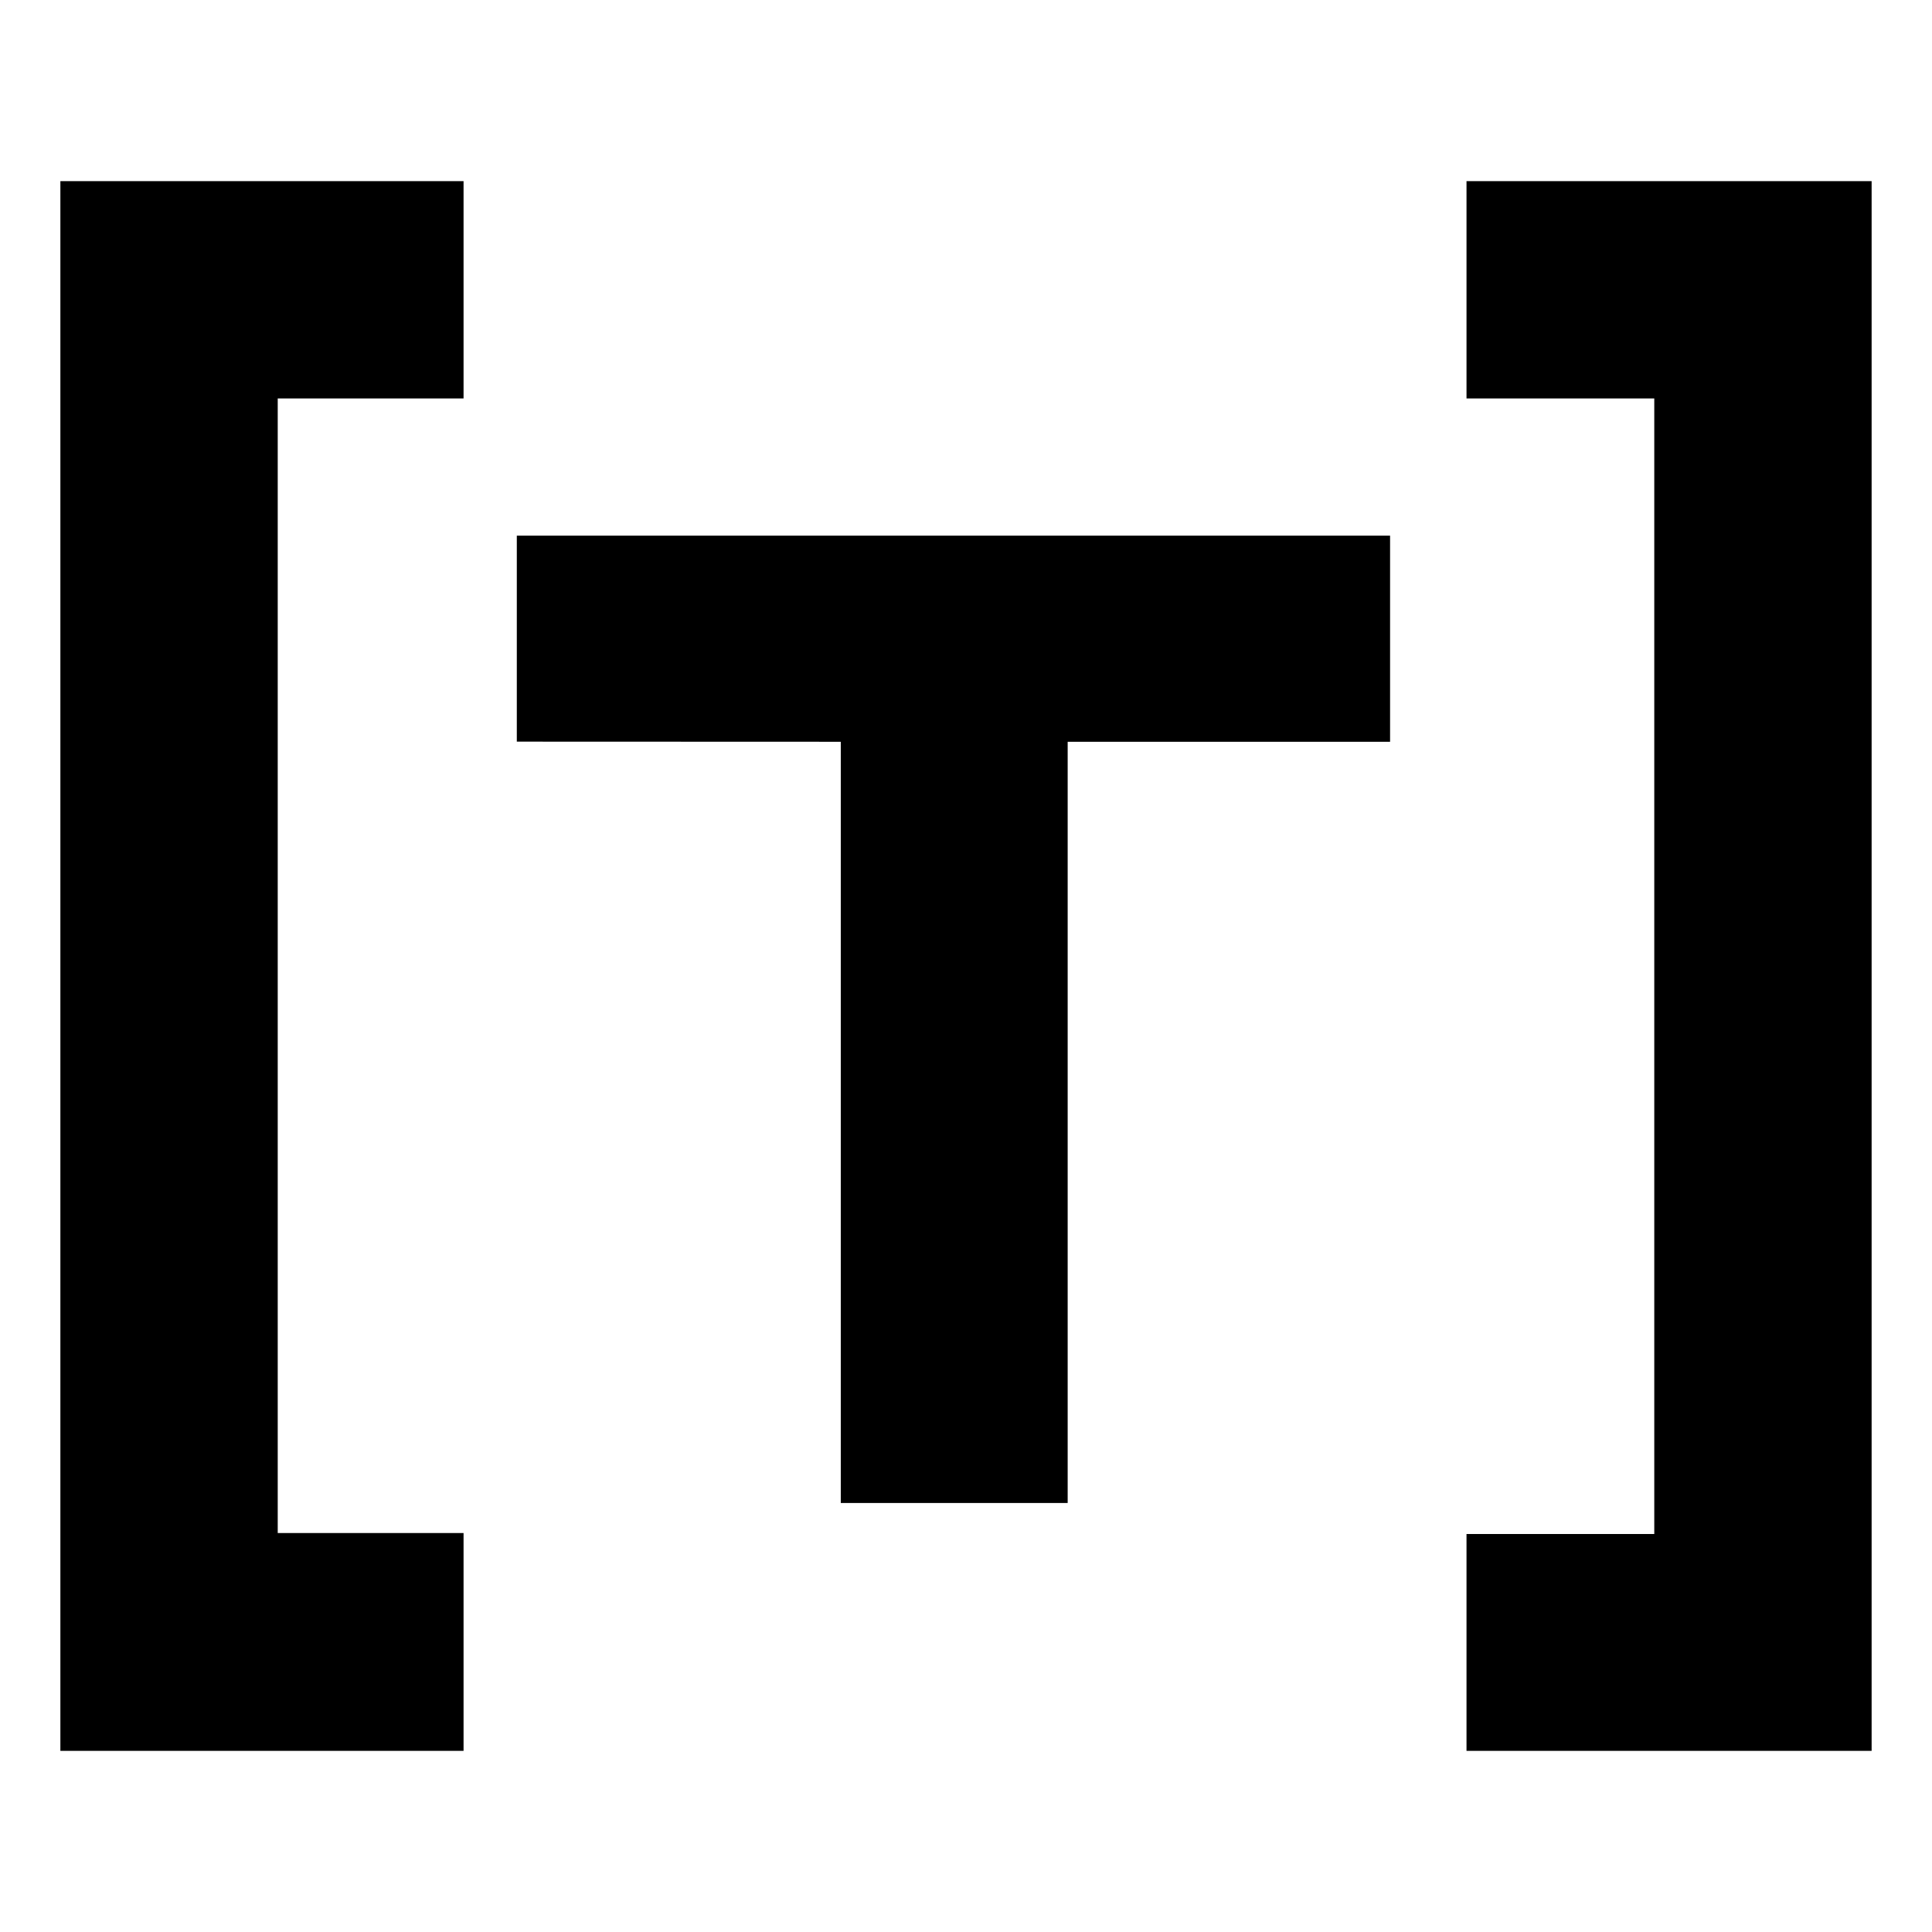
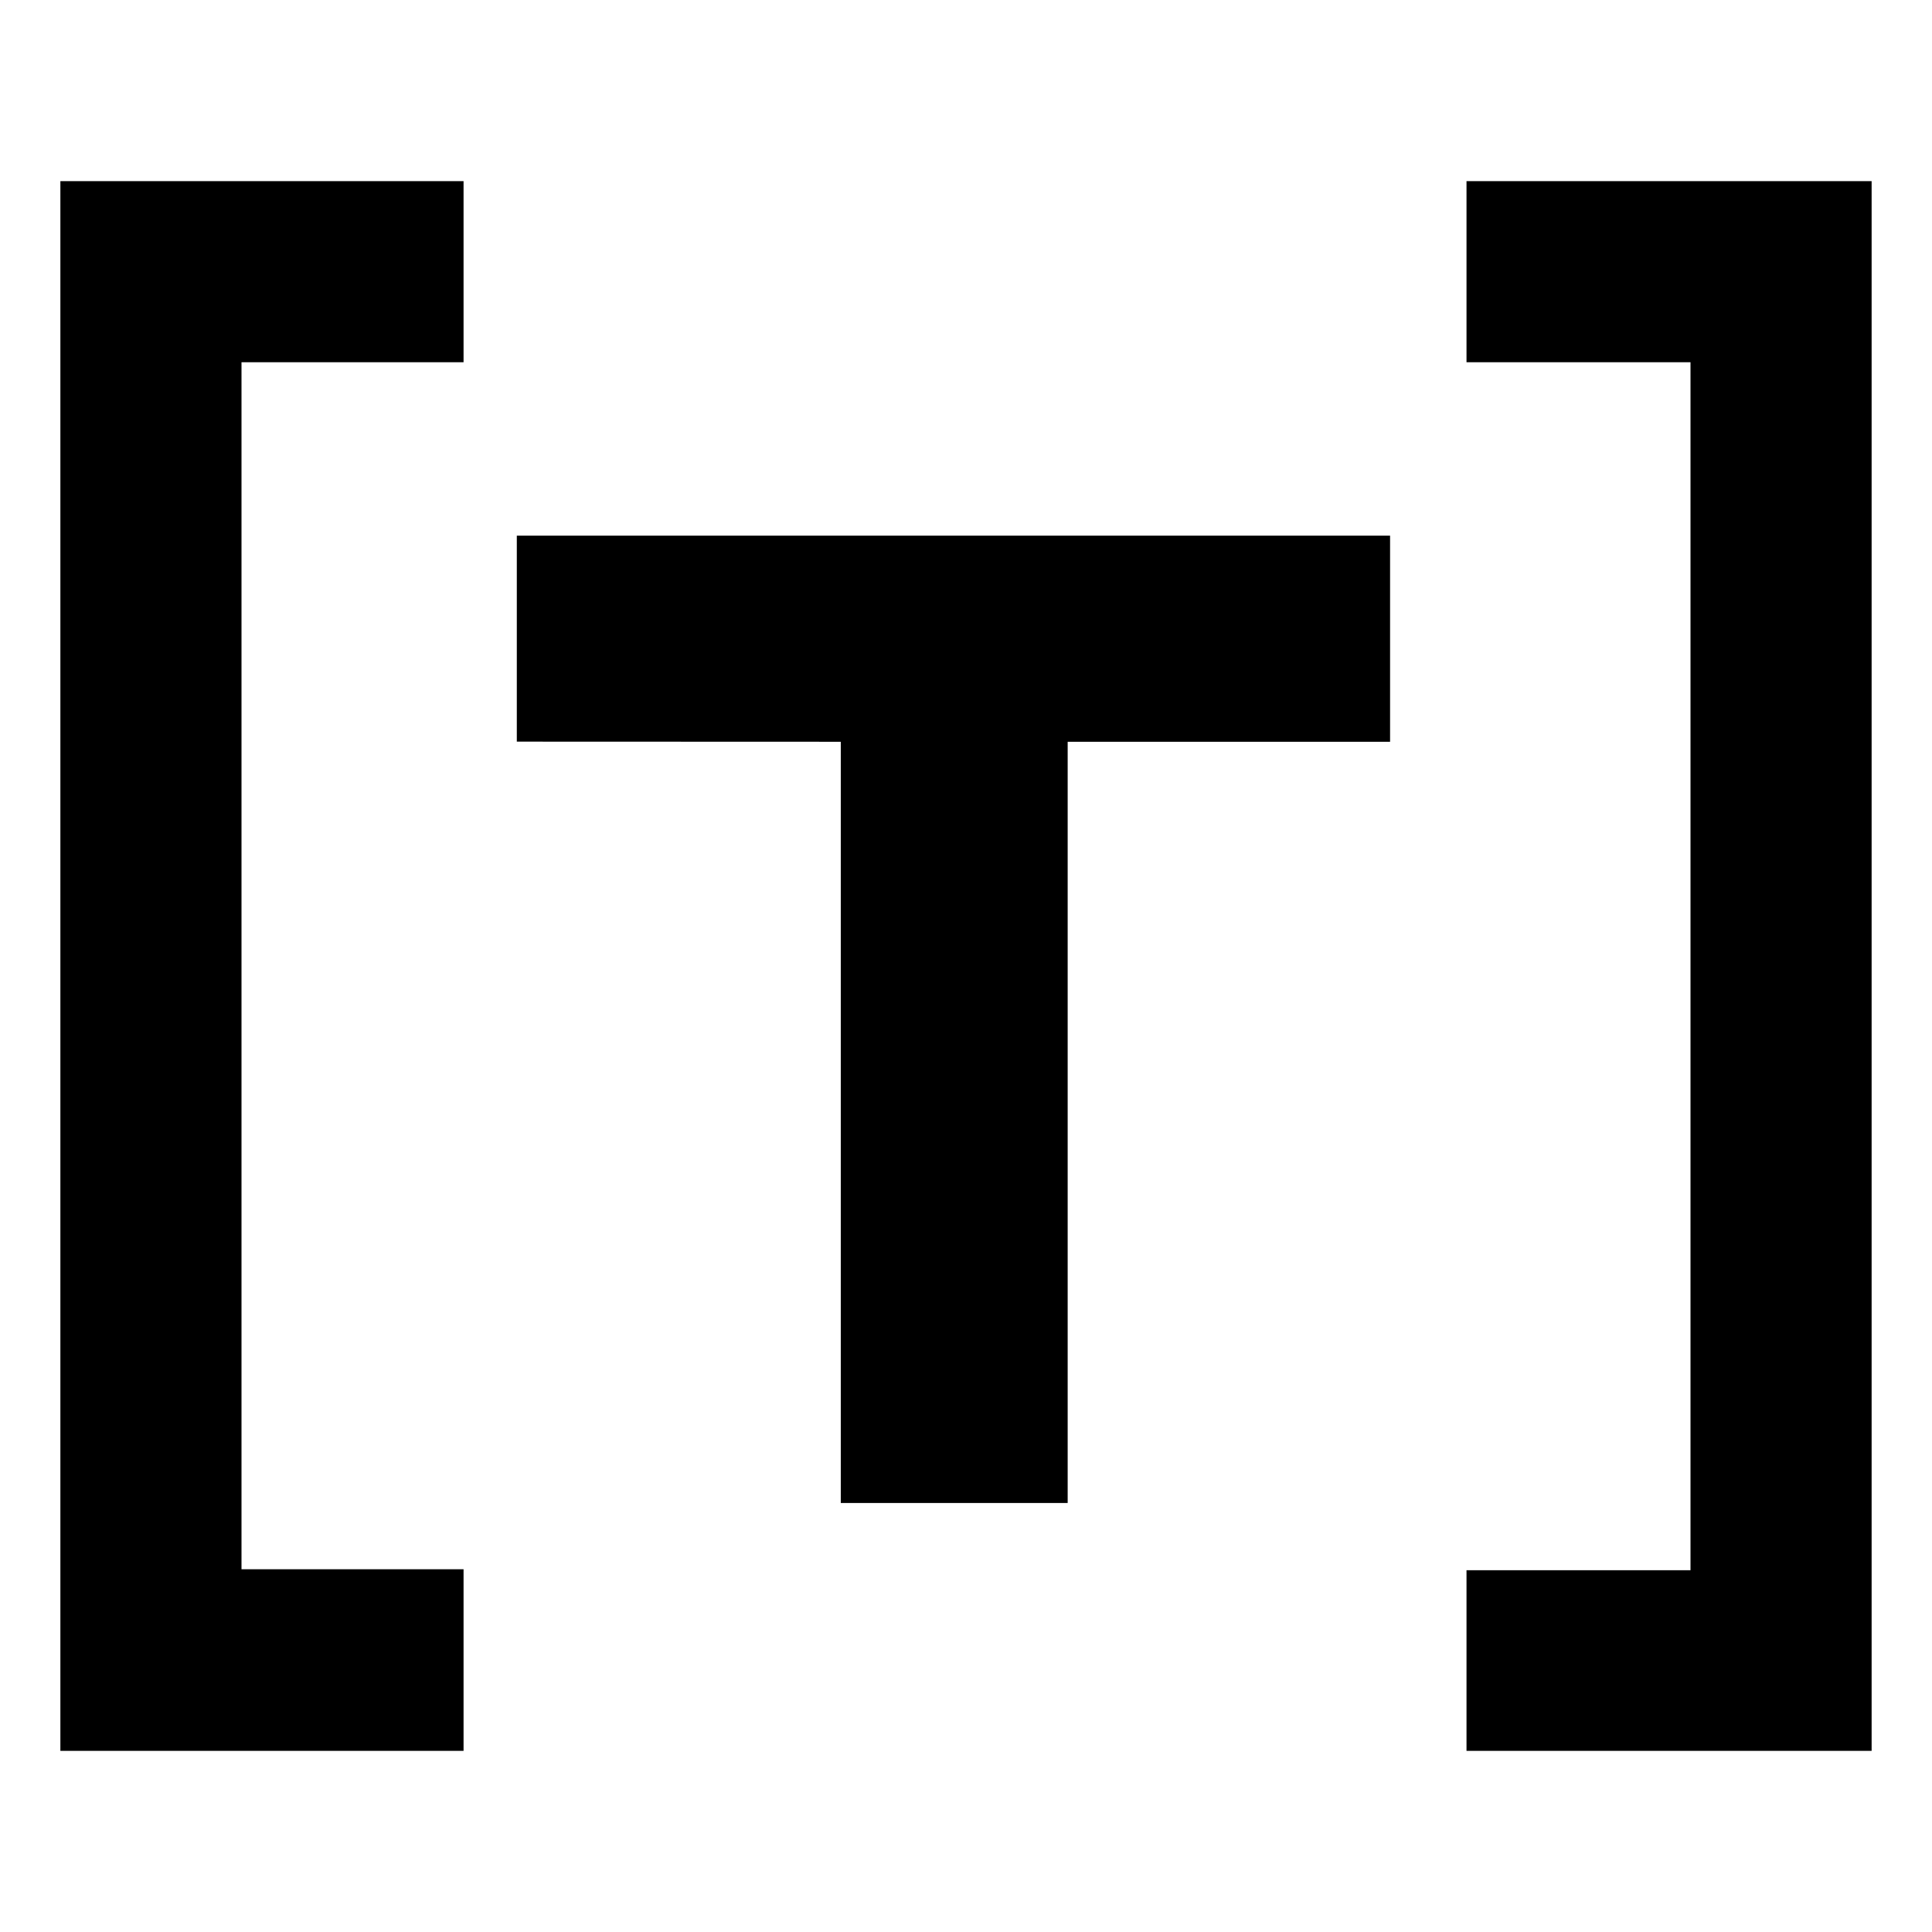
- <svg xmlns="http://www.w3.org/2000/svg" fill="#000" viewBox="0 0 16 16">
-   <path d="M 15.5,14.5 H 12.145 V 12.704 H 13.7 V 3.3 H 12.145 V 1.5 H 15.5 Z M 11.512,4.436 V 6.143 H 8.842 v 6.304 H 6.963 V 6.143 L 4.28,6.142 V 4.436 Z M 0.5,1.5 H 3.839 V 3.3 H 2.3 v 9.396 h 1.539 v 1.804 H 0.5 Z" />
+ <svg xmlns="http://www.w3.org/2000/svg" fill-rule="evenodd" fill="#000" viewBox="0 0 16 16">
+   <path d="M 15.5,14.5 H 12.145 V 13.004 H 14 V 3 H 12.145 V 1.5 H 15.5 Z M 11.512,4.436 V 6.143 H 8.842 v 6.304 H 6.963 V 6.143 L 4.28,6.142 V 4.436 Z M 0.5,1.5 H 3.839 V 3 H 2 v 9.996 h 1.839 v 1.504 H 0.5 Z" />
</svg>
